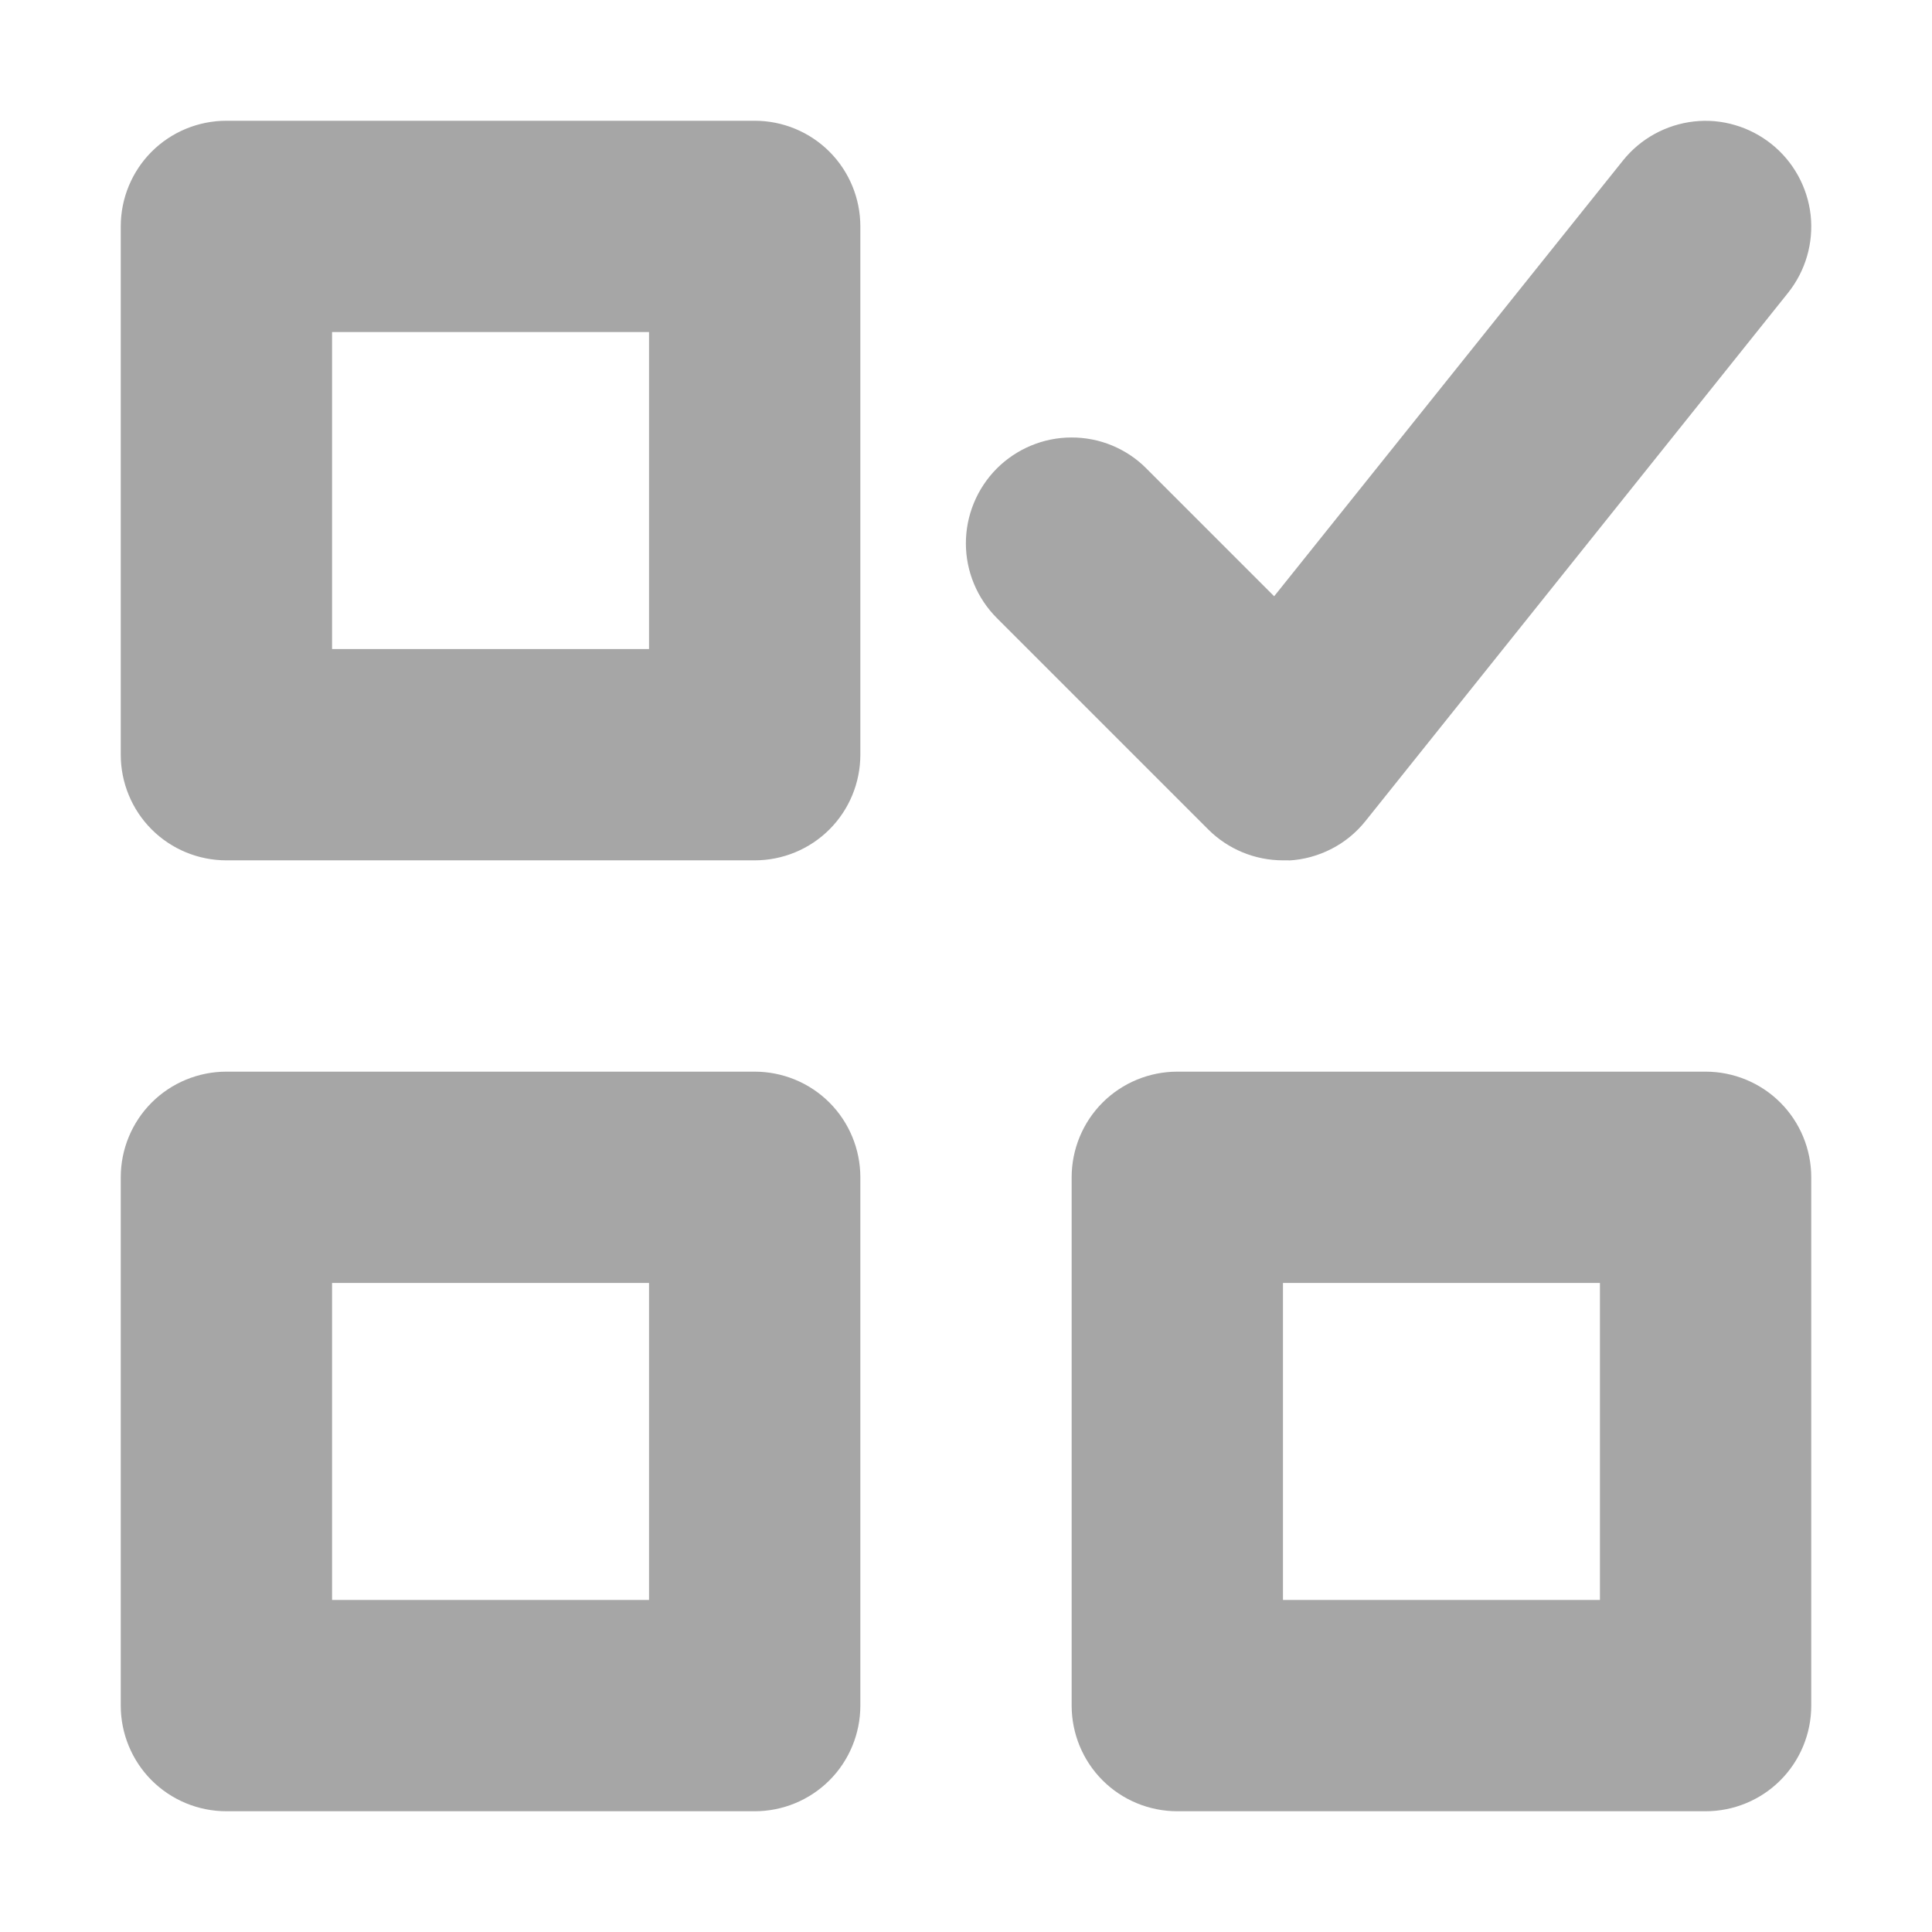
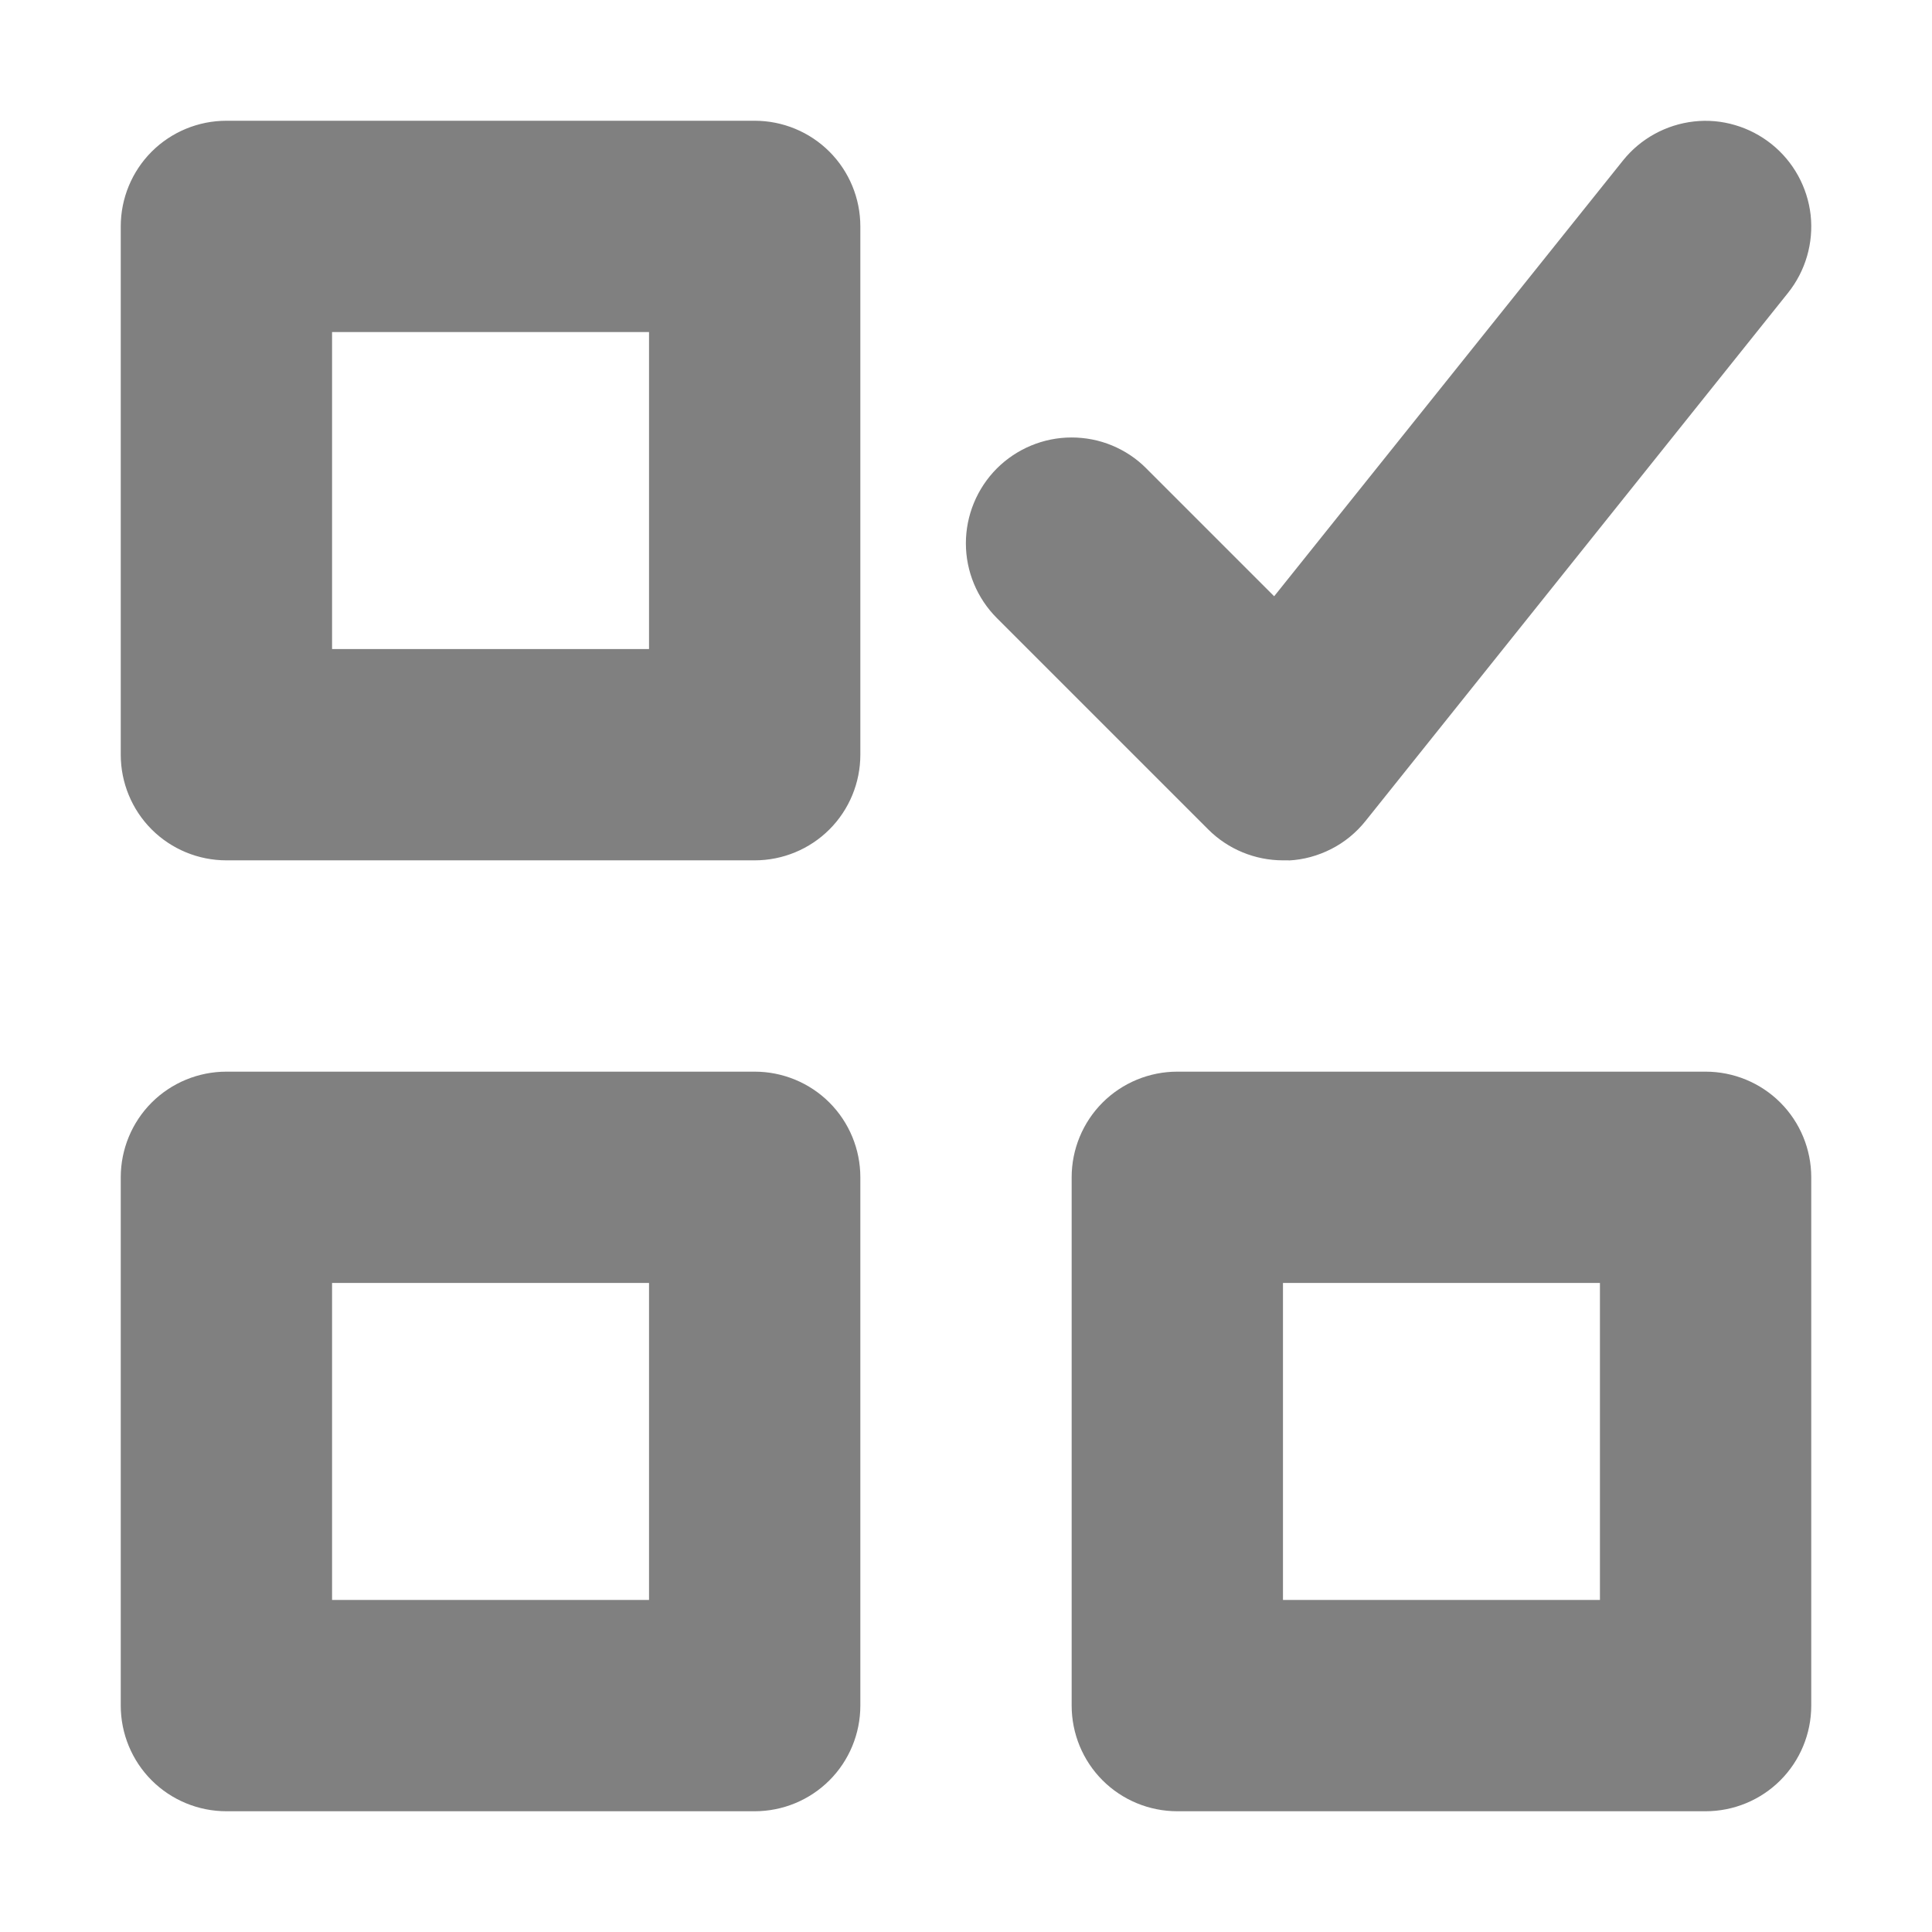
<svg xmlns="http://www.w3.org/2000/svg" fill="none" height="16" viewBox="0 0 16 16" width="16">
-   <path clip-rule="evenodd" d="m1.875 1h4.375c.232 0 .455.092.619.256.164.164.256.387.256.619v4.375c0 .232-.092.455-.256.619-.164.164-.387.256-.619.256h-4.375c-.232 0-.455-.092-.619-.256-.164-.164-.256-.387-.256-.619v-4.375c0-.232.092-.455.256-.619.164-.164.387-.256.619-.256zm.875 4.375h2.625v-2.625h-2.625zm7 3.5h4.375c.232 0 .455.092.619.256.164.164.256.387.256.619v4.375c0 .232-.092.455-.256.619s-.387.256-.619.256h-4.375c-.232 0-.455-.092-.619-.256-.164-.164-.256-.387-.256-.619v-4.375c0-.232.092-.455.256-.619.164-.164.387-.256.619-.256zm.875 4.375h2.625v-2.625h-2.625zm-4.375-4.375h-4.375c-.232 0-.455.092-.619.256-.164.164-.256.387-.256.619v4.375c0 .232.092.455.256.619.164.164.387.256.619.256h4.375c.232 0 .455-.092.619-.256.164-.164.256-.387.256-.619v-4.375c0-.232-.092-.455-.256-.619-.164-.164-.387-.256-.619-.256zm-.875 4.375h-2.625v-2.625h2.625zm5.298-6.125h-.048c-.232-0-.455-.092-.619-.256l-1.75-1.75c-.164-.164-.257-.387-.257-.619-0-.232.092-.455.256-.62.164-.164.387-.257.619-.257.115-0.0.229.022.335.066.106.044.203.108.284.19l1.059 1.059 2.889-3.609c.145-.181.357-.297.587-.323.114-.013.23-.003.341.03.11.032.213.086.303.158.181.145.297.357.323.587.025.231-.042.462-.187.644l-3.5 4.375c-.077.096-.173.175-.283.231-.11.056-.23.089-.352.095z" fill="#a6a6a6" fill-rule="evenodd" />
+   <path clip-rule="evenodd" d="m1.875 1h4.375c.232 0 .455.092.619.256.164.164.256.387.256.619v4.375c0 .232-.092.455-.256.619-.164.164-.387.256-.619.256h-4.375c-.232 0-.455-.092-.619-.256-.164-.164-.256-.387-.256-.619v-4.375c0-.232.092-.455.256-.619.164-.164.387-.256.619-.256zm.875 4.375h2.625v-2.625h-2.625zm7 3.5h4.375c.232 0 .455.092.619.256.164.164.256.387.256.619v4.375c0 .232-.092.455-.256.619s-.387.256-.619.256h-4.375c-.232 0-.455-.092-.619-.256-.164-.164-.256-.387-.256-.619v-4.375c0-.232.092-.455.256-.619.164-.164.387-.256.619-.256zm.875 4.375h2.625v-2.625h-2.625zm-4.375-4.375h-4.375c-.232 0-.455.092-.619.256-.164.164-.256.387-.256.619v4.375c0 .232.092.455.256.619.164.164.387.256.619.256h4.375c.232 0 .455-.092.619-.256.164-.164.256-.387.256-.619v-4.375c0-.232-.092-.455-.256-.619-.164-.164-.387-.256-.619-.256zm-.875 4.375h-2.625v-2.625h2.625zm5.298-6.125h-.048c-.232-0-.455-.092-.619-.256l-1.75-1.75c-.164-.164-.257-.387-.257-.619-0-.232.092-.455.256-.62.164-.164.387-.257.619-.257.115-0.0.229.022.335.066.106.044.203.108.284.19l1.059 1.059 2.889-3.609c.145-.181.357-.297.587-.323.114-.013.23-.003.341.03.11.032.213.086.303.158.181.145.297.357.323.587.025.231-.042.462-.187.644l-3.5 4.375c-.077.096-.173.175-.283.231-.11.056-.23.089-.352.095z" fill="#808080" fill-rule="evenodd" />
</svg>
